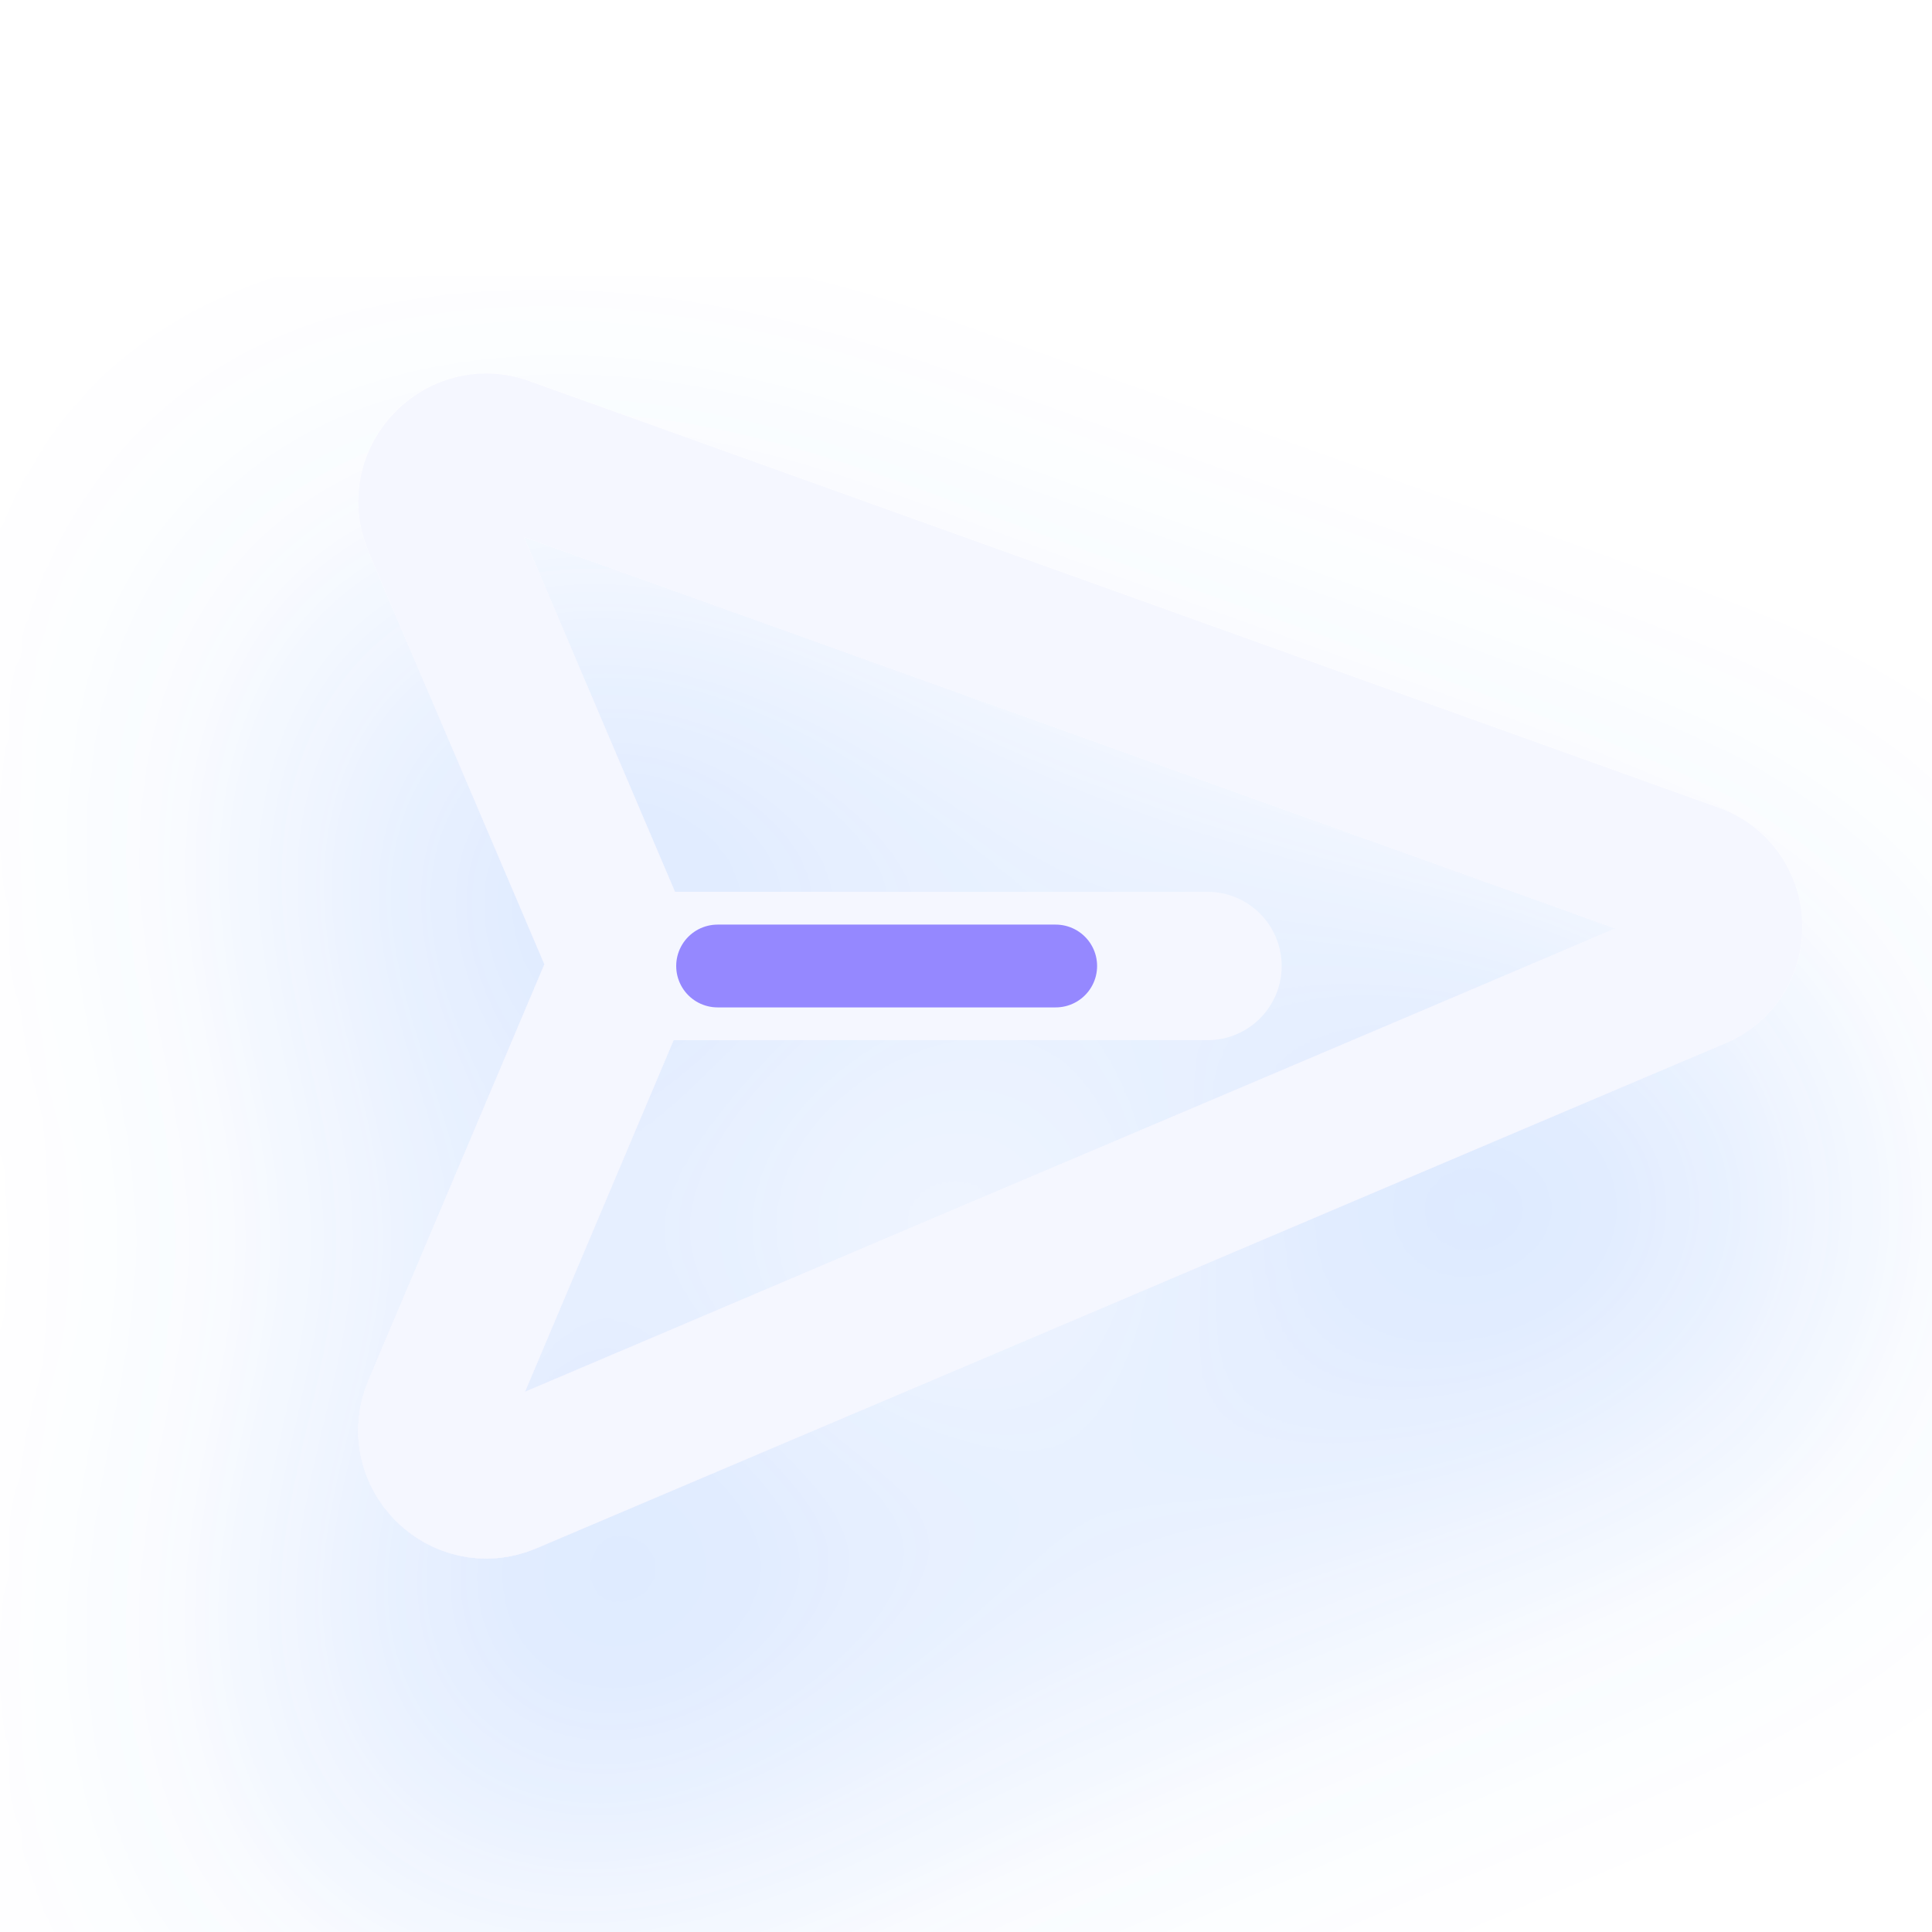
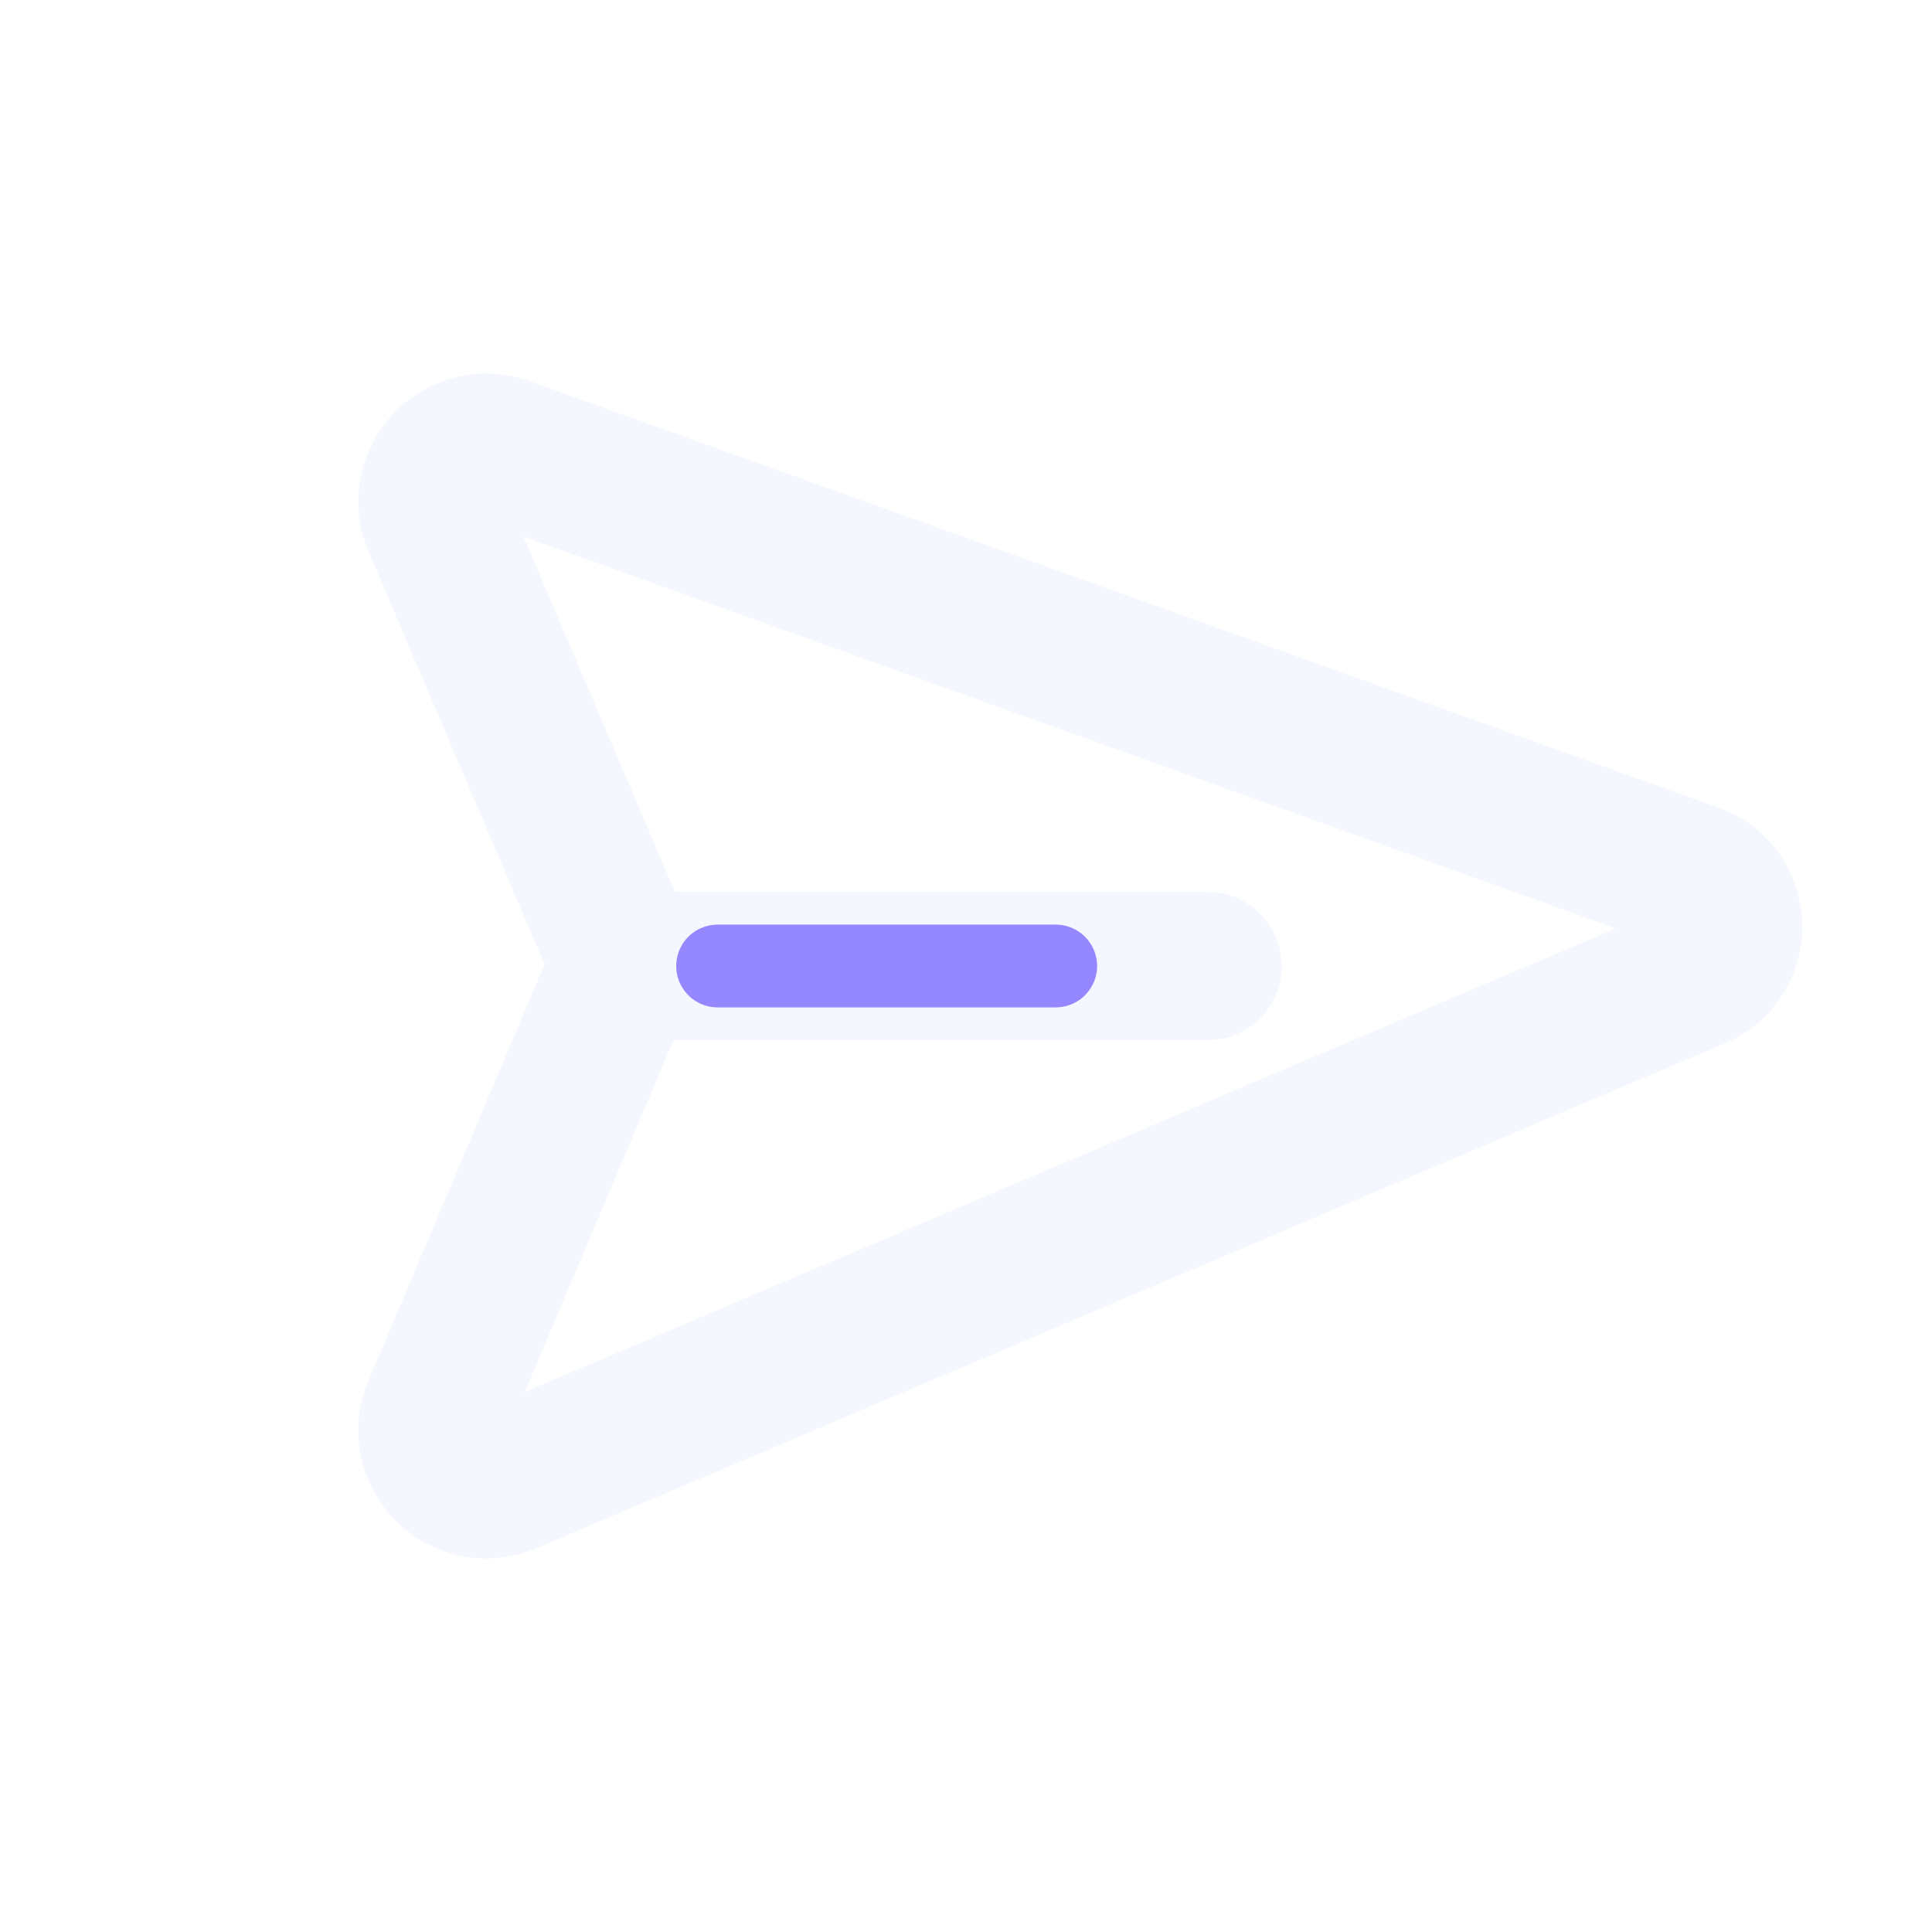
<svg xmlns="http://www.w3.org/2000/svg" width="28" height="28" viewBox="0 0 28 28" fill="none">
-   <defs>
-     <filter id="softGlow" x="-8" y="-8" width="44" height="44" color-interpolation-filters="sRGB">
-       <feDropShadow dx="0" dy="4" stdDeviation="3" flood-color="#4F8CFF" flood-opacity=".42" />
-     </filter>
-   </defs>
-   <path d="M7.35 6.55c-.64-.27-1.29.38-1.02 1.02L8.9 13.6c.1.24.1.51 0 .75l-2.57 6.08c-.27.64.38 1.29 1.02 1.02l17.23-7.32c.62-.26.62-1.14 0-1.4L7.35 6.55Z" stroke="#F5F7FF" stroke-width="2.15" stroke-linejoin="round" filter="url(#softGlow)" />
+   <path d="M7.35 6.55c-.64-.27-1.29.38-1.02 1.02L8.9 13.6c.1.24.1.51 0 .75l-2.57 6.08c-.27.64.38 1.29 1.02 1.02l17.23-7.32c.62-.26.62-1.14 0-1.4L7.35 6.55Z" stroke="#F5F7FF" stroke-width="2.15" stroke-linejoin="round" />
  <path d="M9.15 14h8.35" stroke="#F5F7FF" stroke-width="2.15" stroke-linecap="round" />
  <path d="M10.4 14h4.9" stroke="#8B7CFF" stroke-width="1.2" stroke-linecap="round" opacity=".9" />
</svg>
